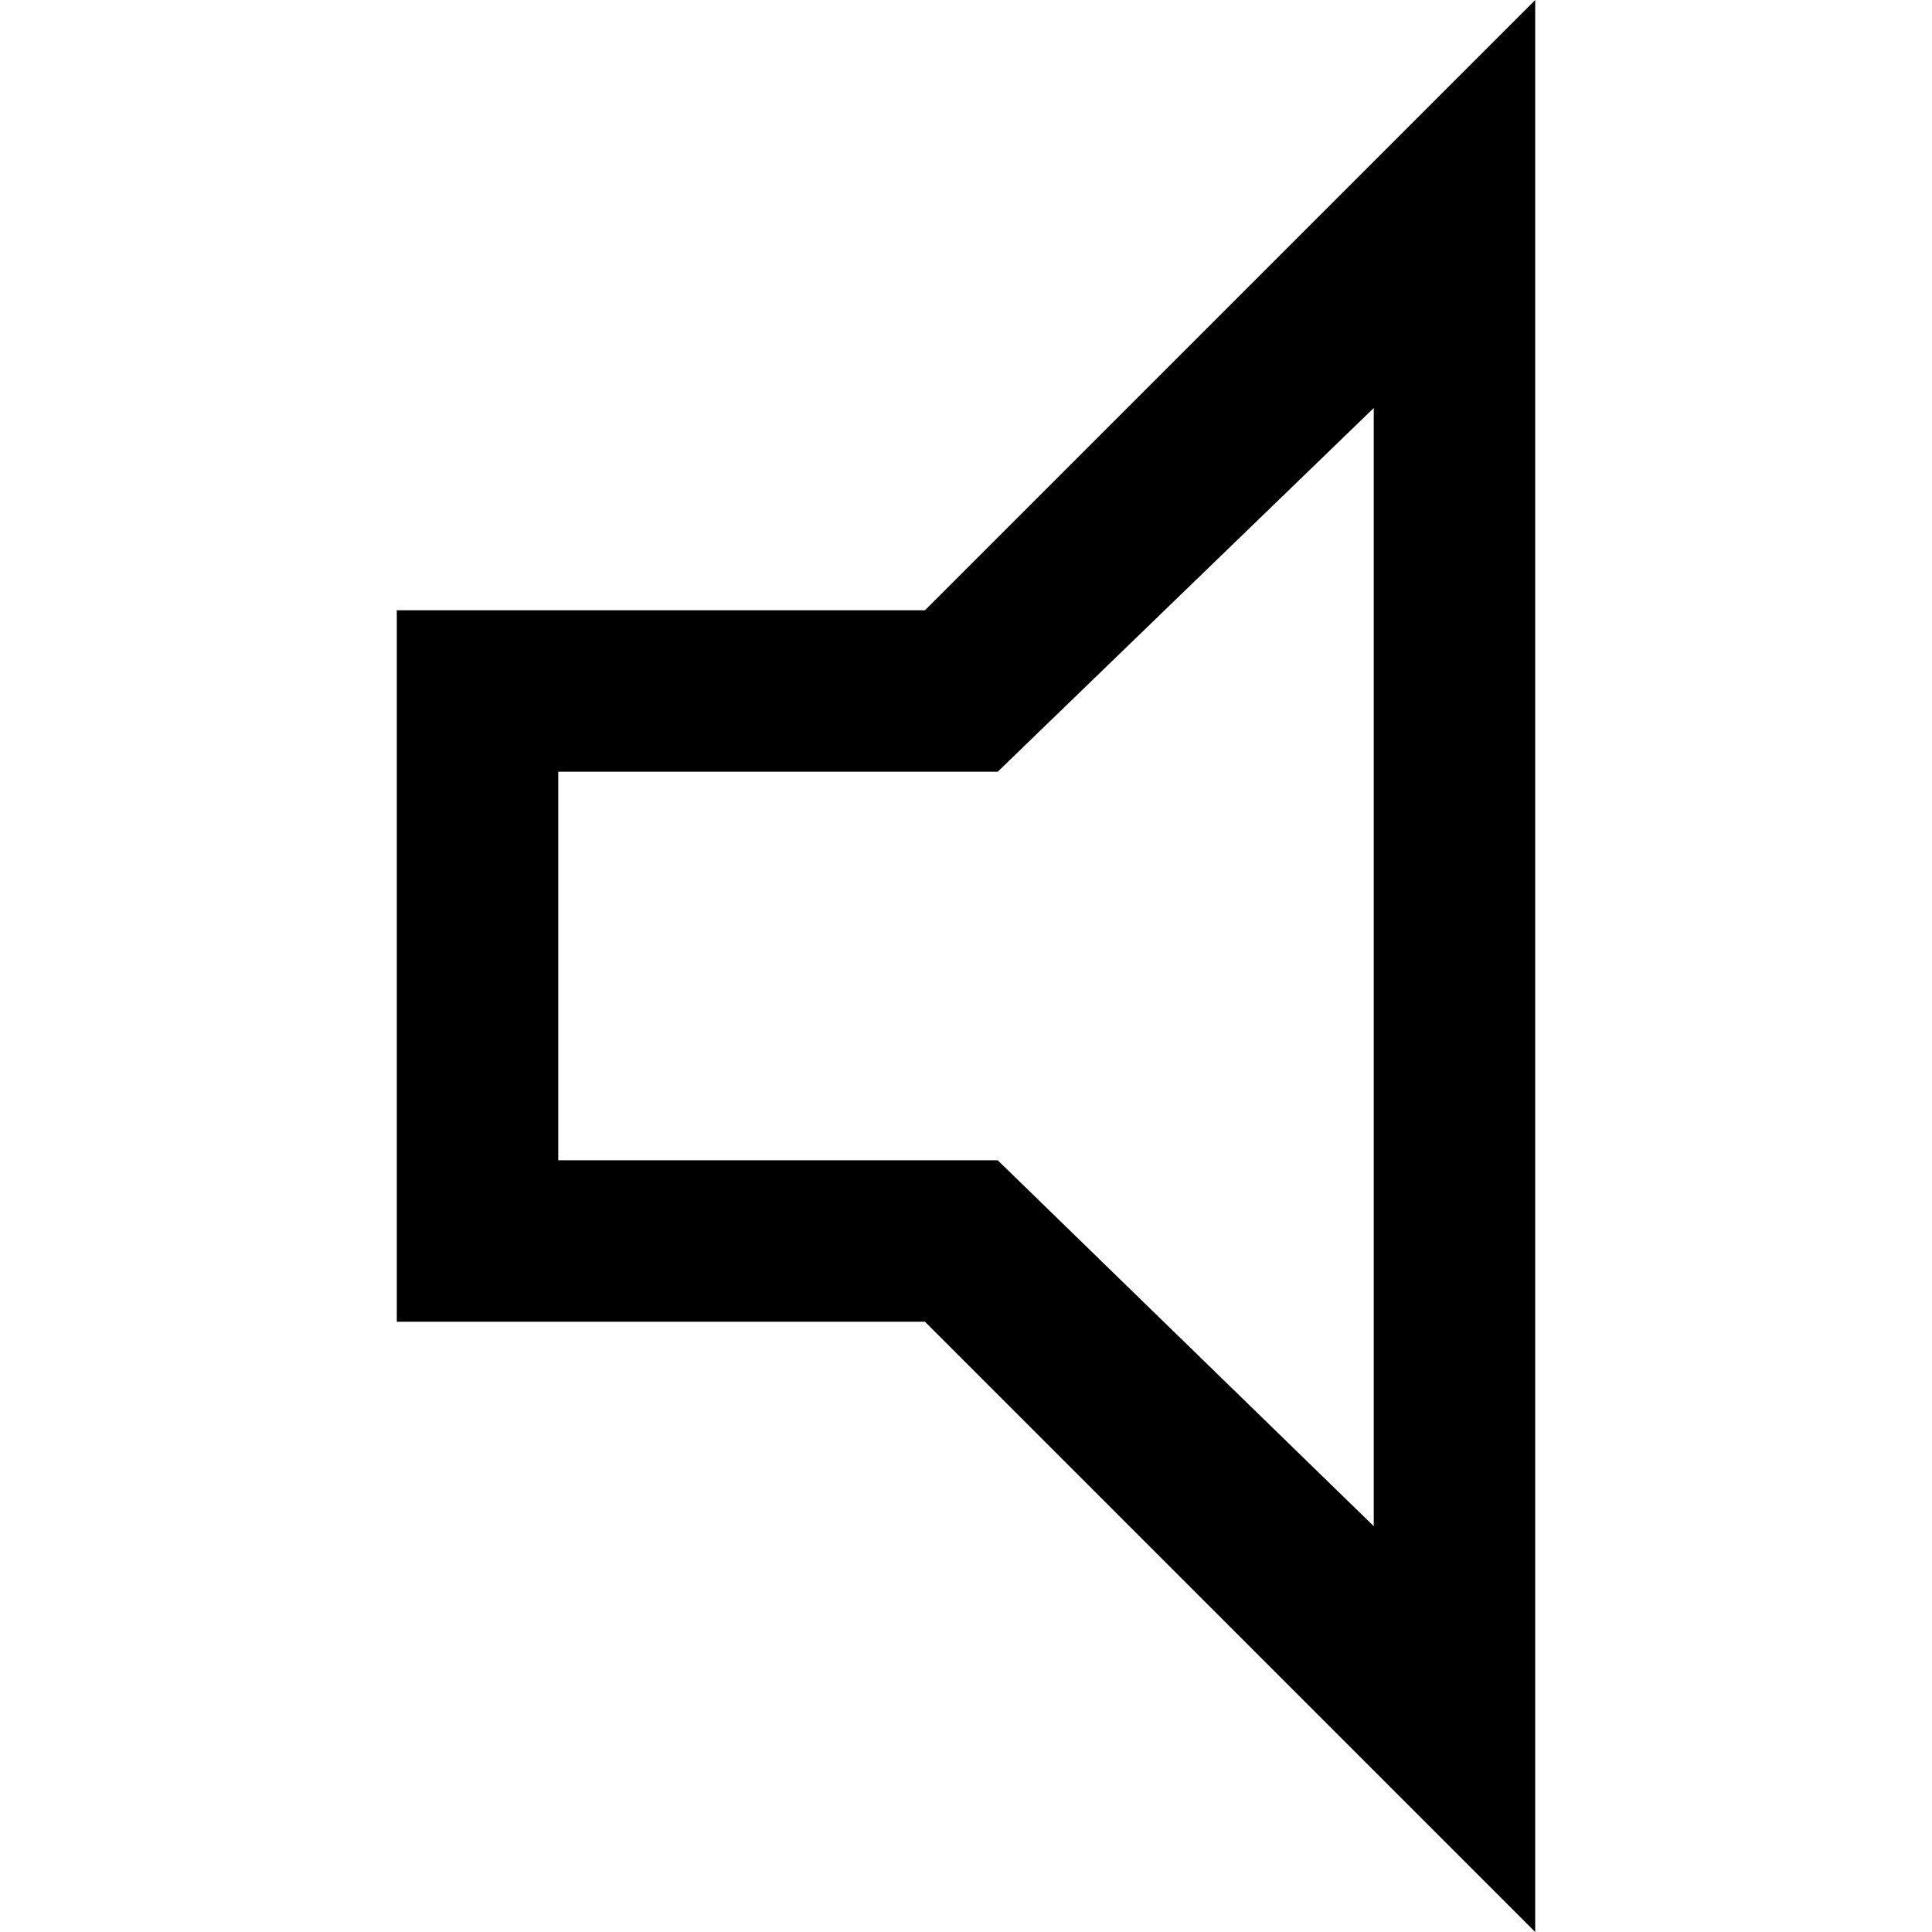
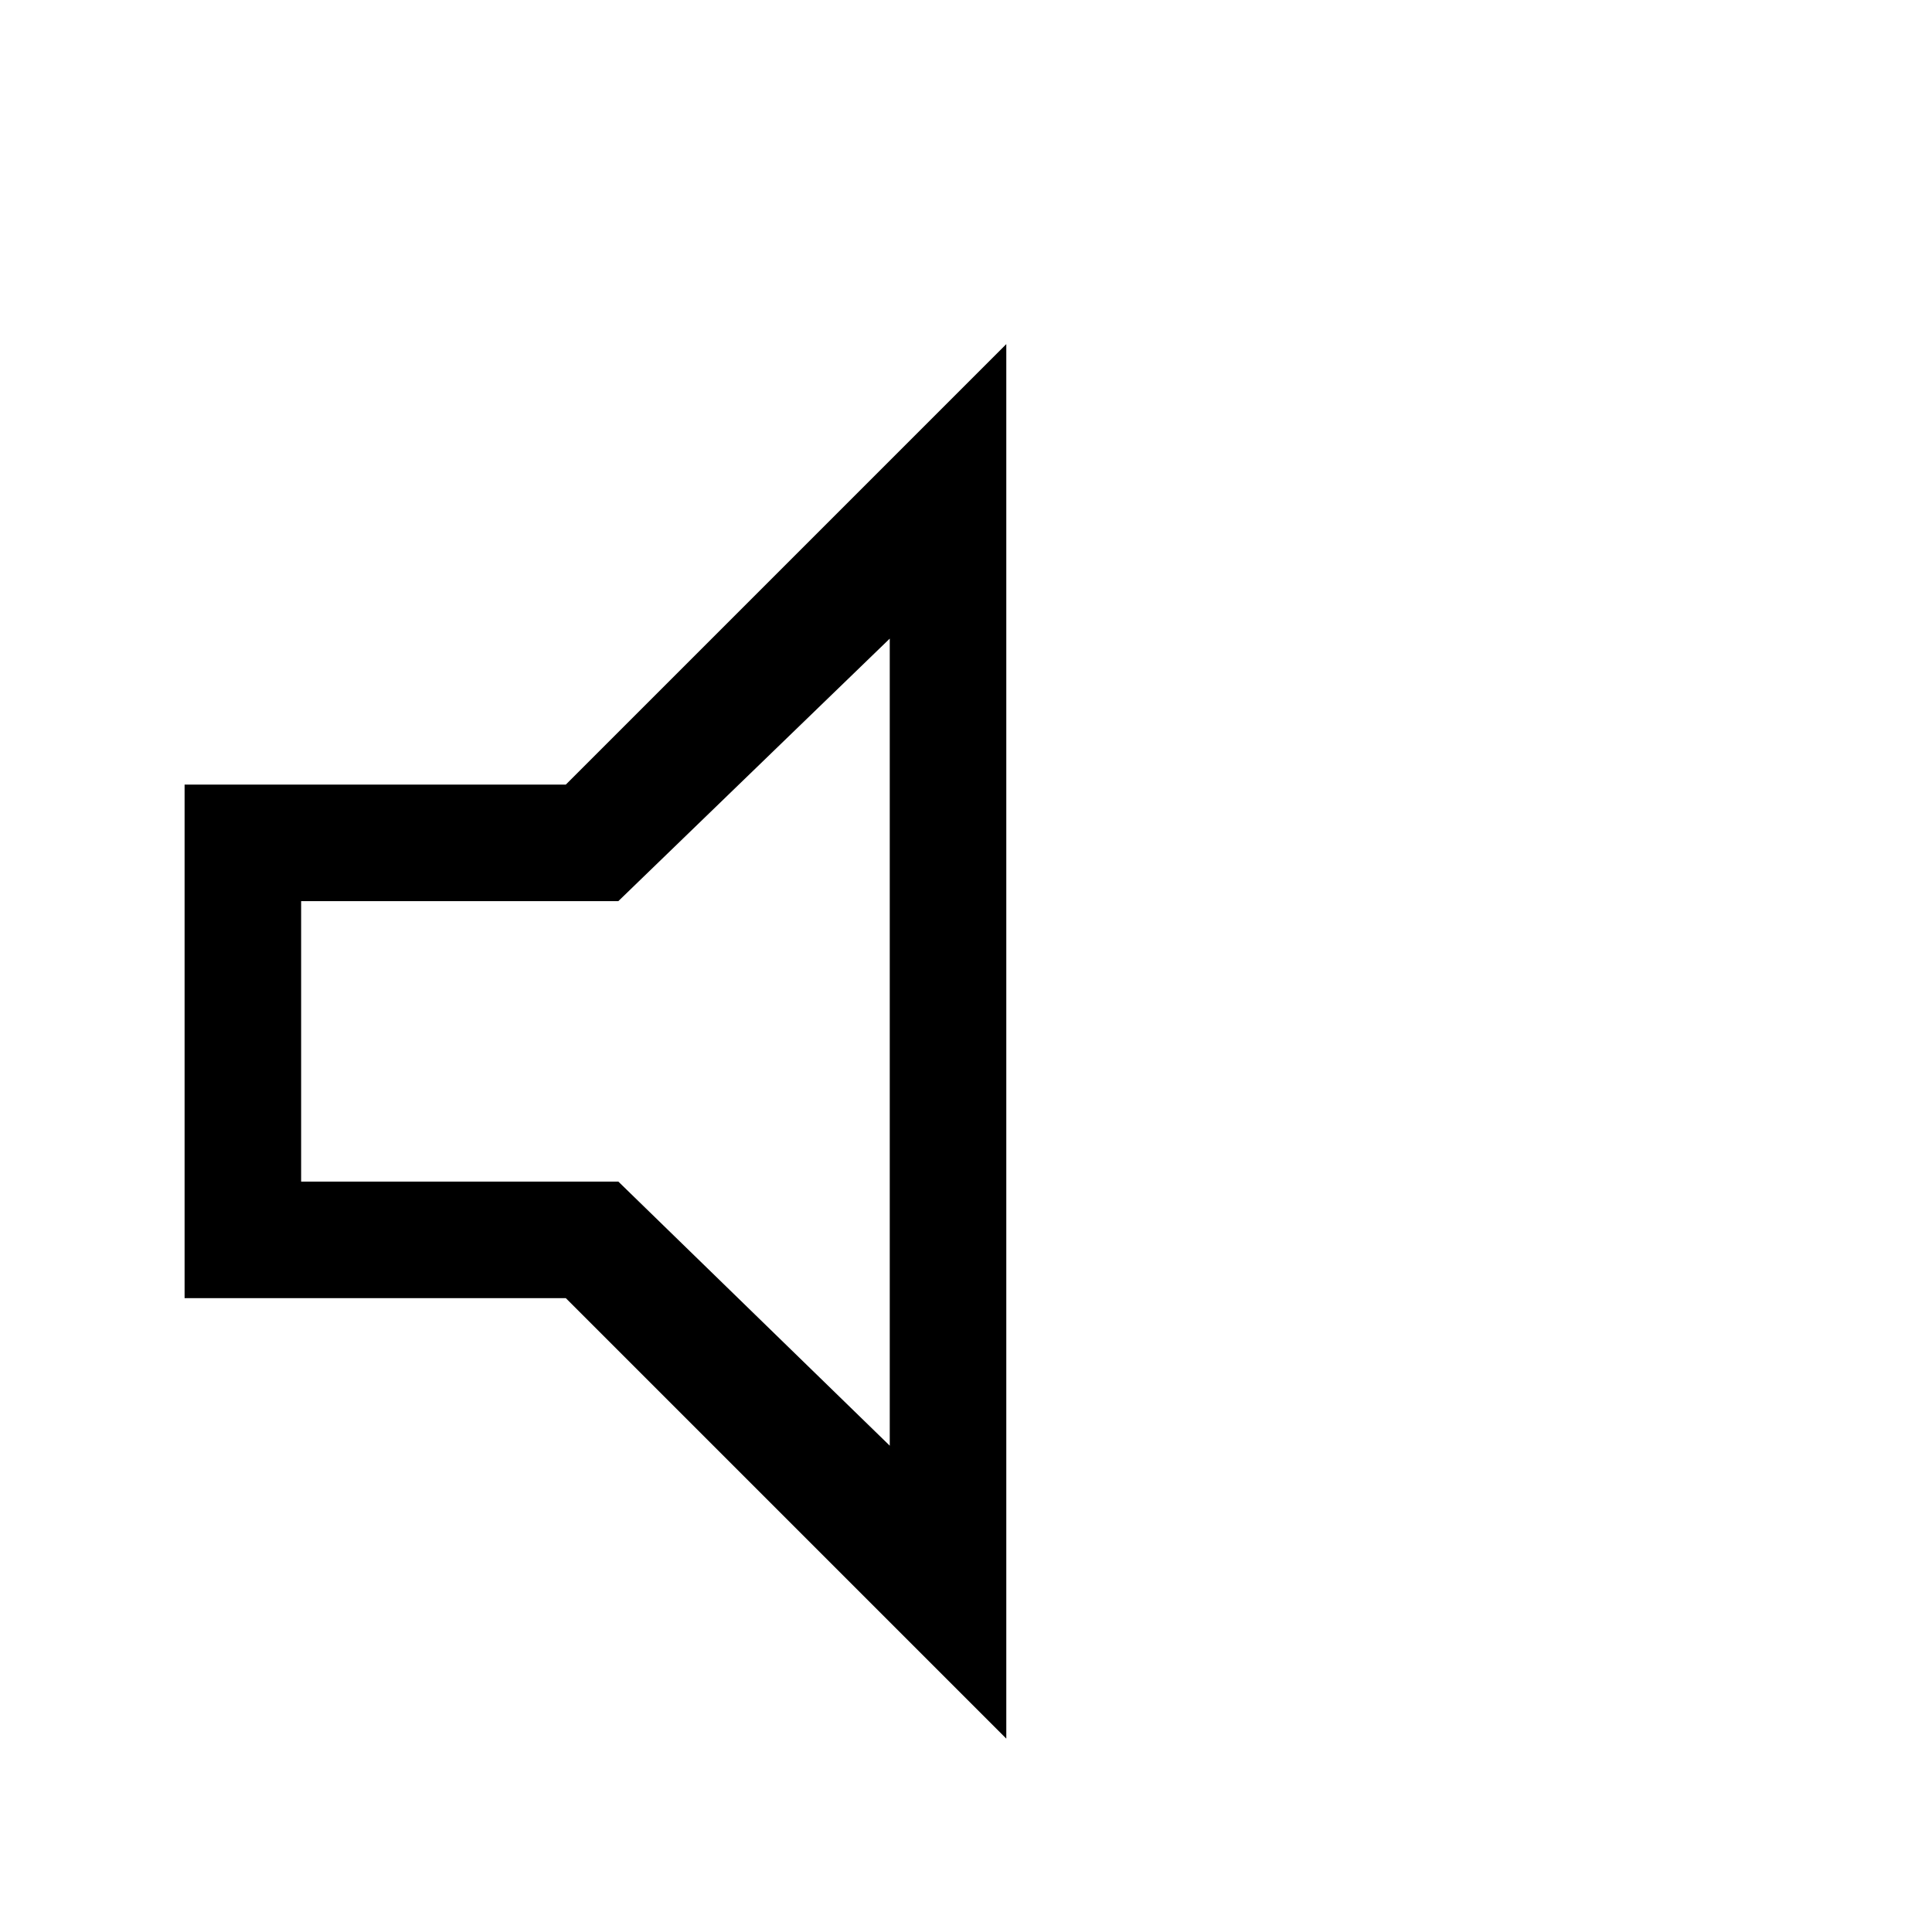
- <svg xmlns="http://www.w3.org/2000/svg" viewBox="188.465 208.465 543.07 543.07">
+ <svg xmlns="http://www.w3.org/2000/svg" viewBox="228.116 74.463 752.381 752.381">
  <g transform="translate(0,960) scale(1,-1)">
    <path fill="#000" d="M300.001 380.001V579.999H448.462L619.999 751.535V208.465L448.462 380.001ZM345.385 425.385H468.923L574.615 322.539V636.845L468.923 534.615H345.385ZM459.385 480Z" />
  </g>
</svg>
